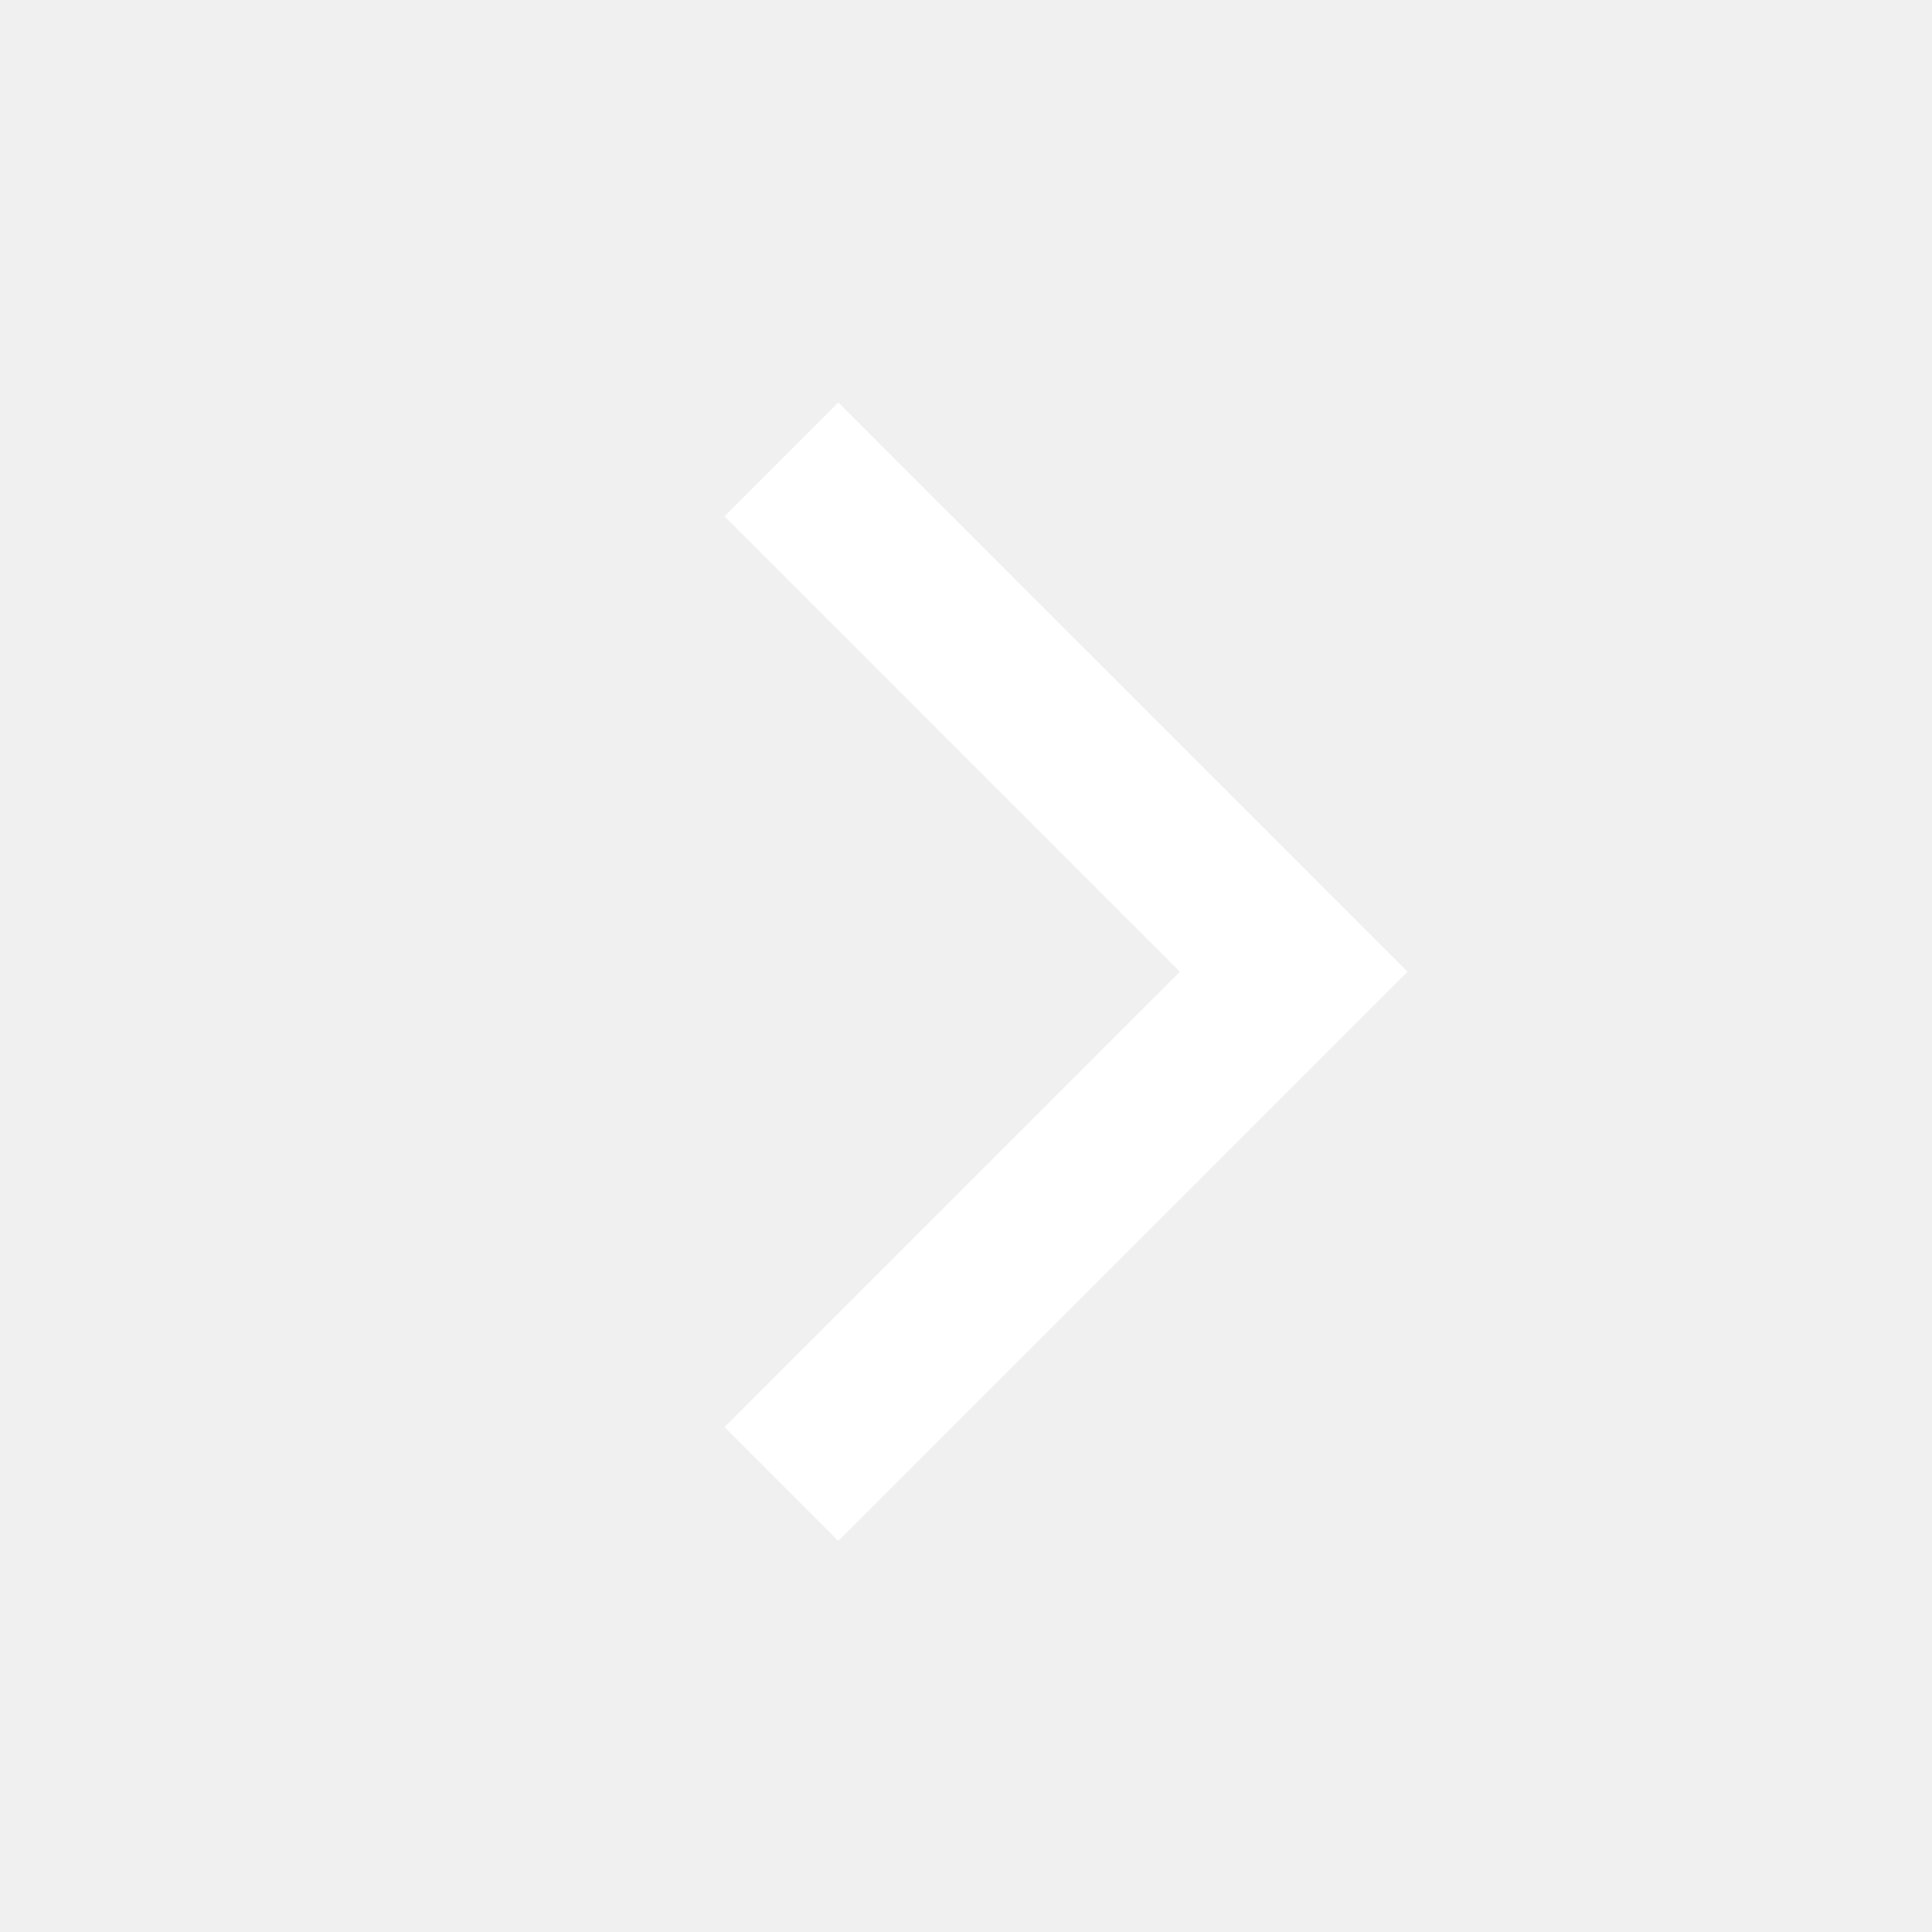
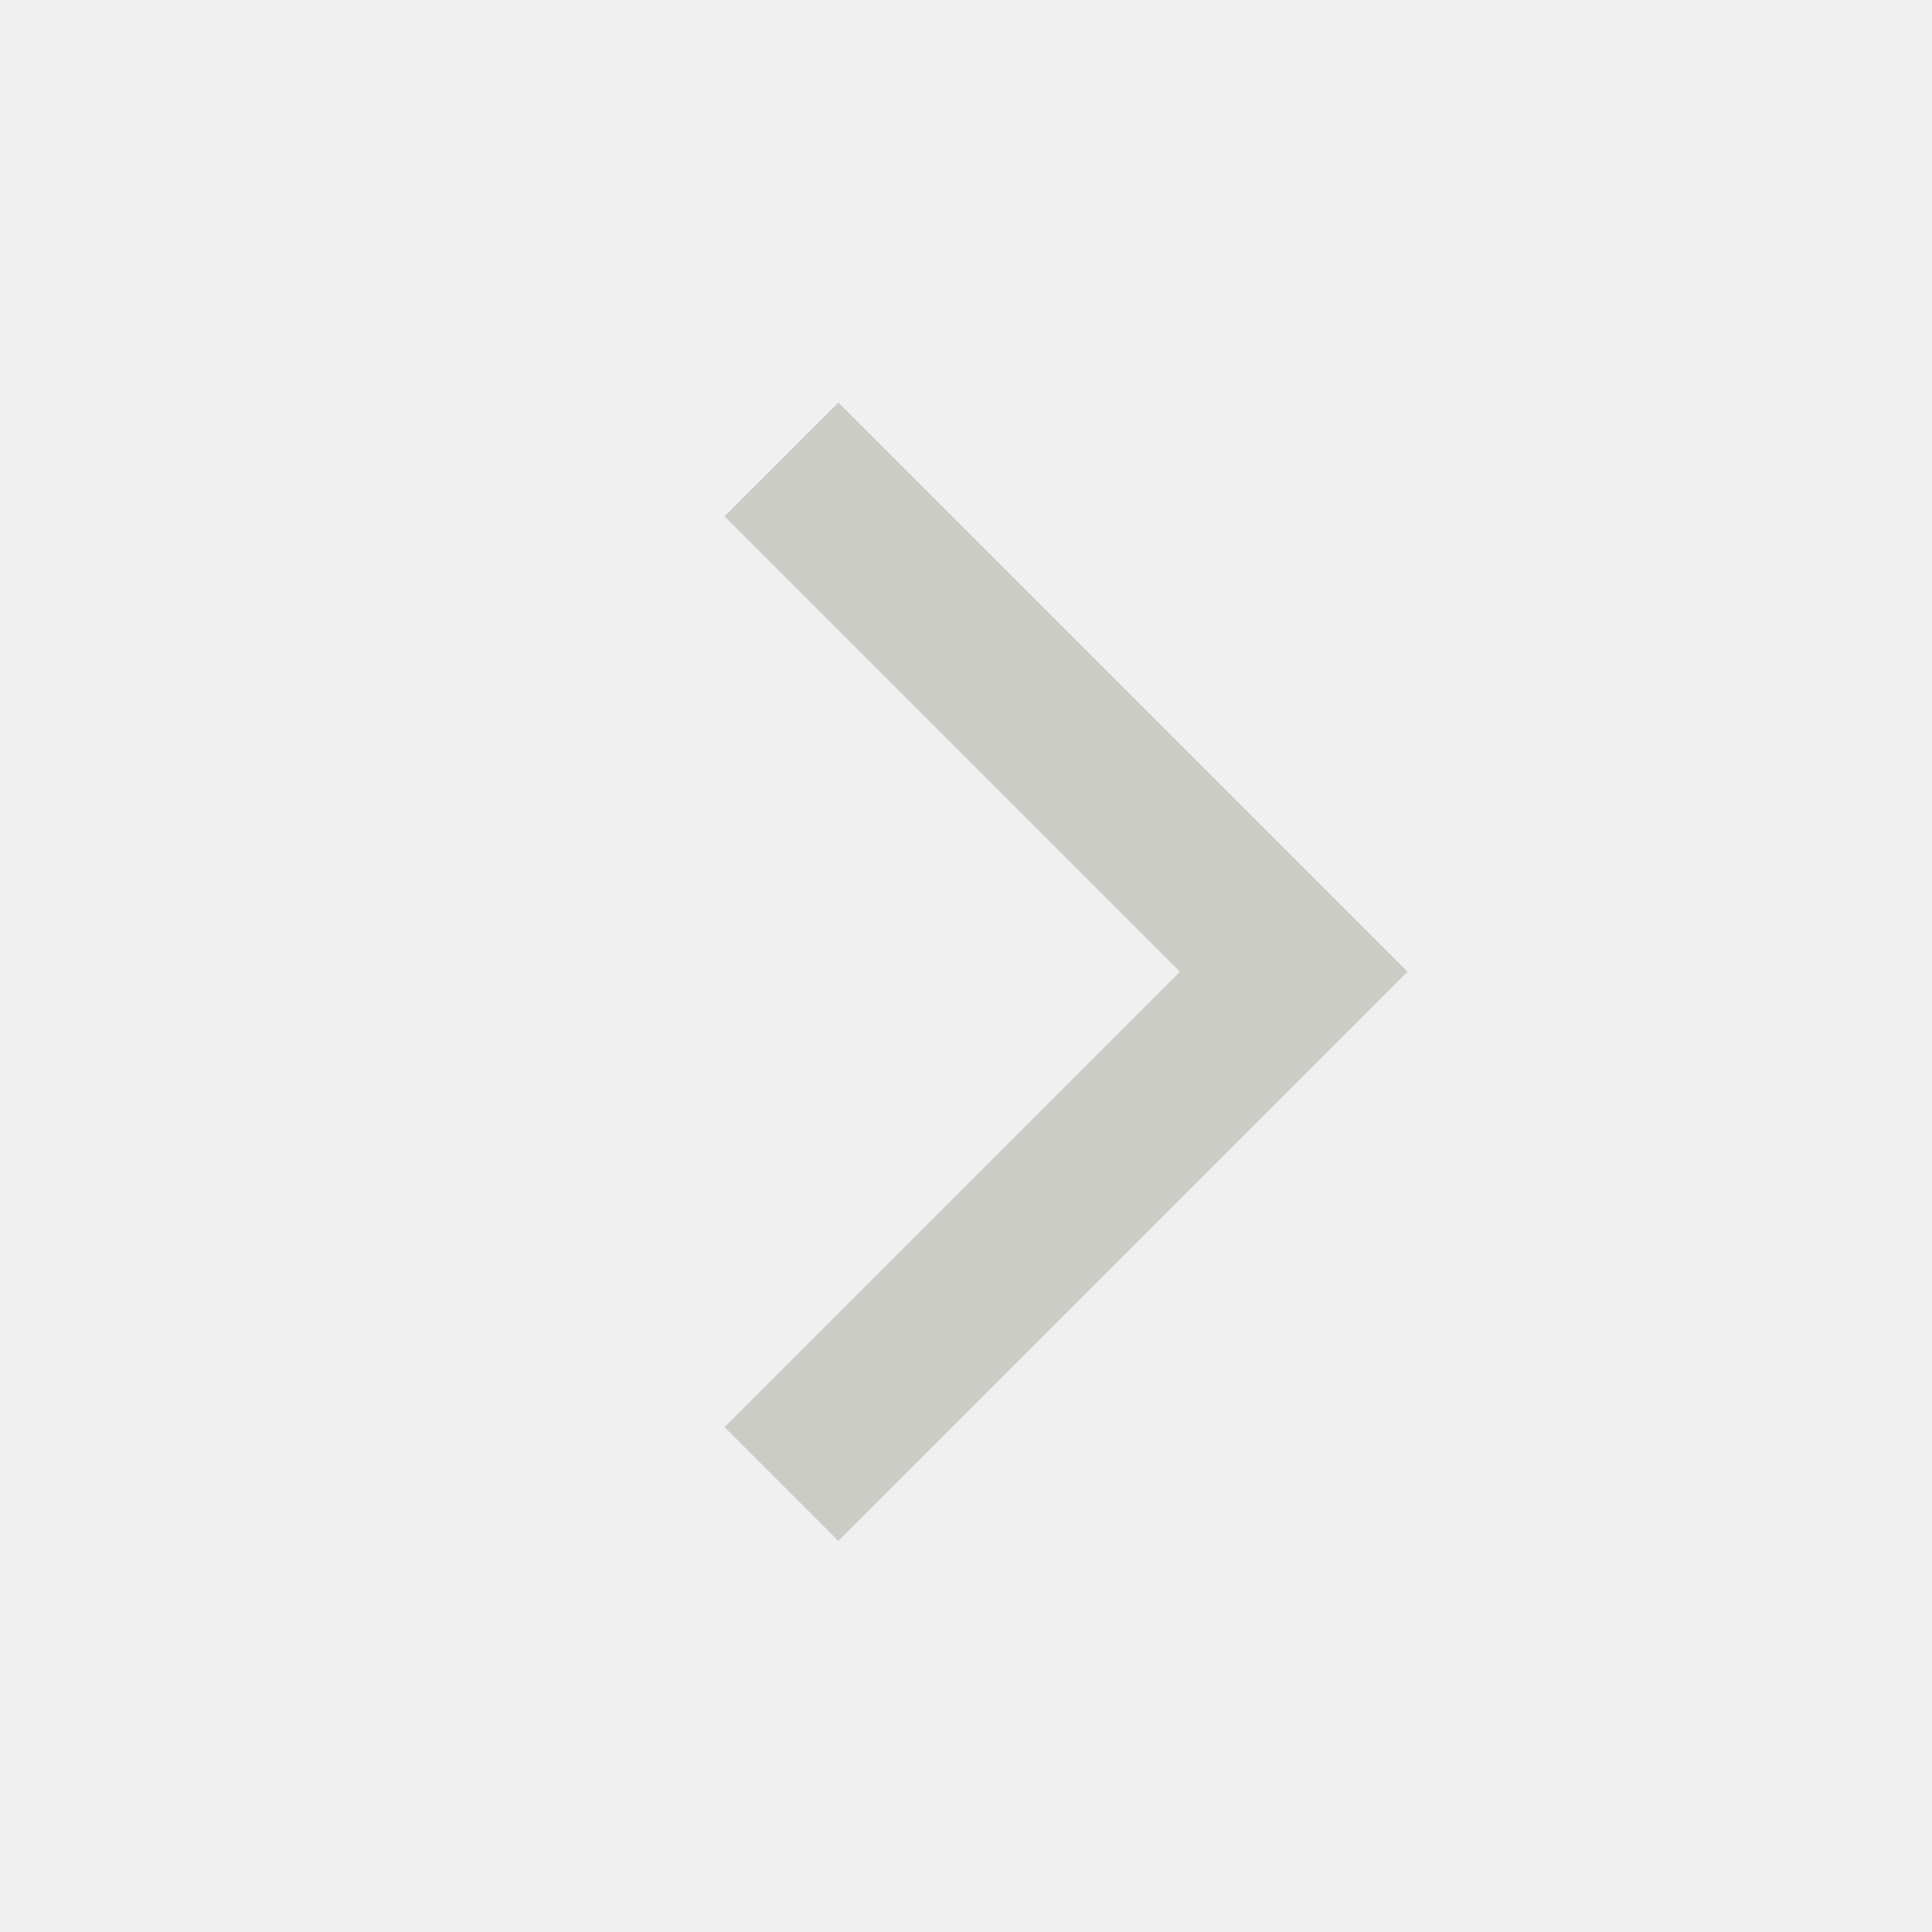
<svg xmlns="http://www.w3.org/2000/svg" width="24px" height="24px" viewBox="0 0 24 24" version="1.1">
  <g id="chevron-right" stroke="none" stroke-width="1" fill="none" fill-rule="evenodd">
-     <polygon id="Path" fill="#FFFFFF" points="17.485 12.071 10.414 19.142 9 17.728 14.657 12.071 9 6.414 10.414 5" />
+     <polygon id="Path" fill="#CBCCC5" points="17.485 12.071 10.414 19.142 9 17.728 14.657 12.071 9 6.414 10.414 5" />
  </g>
</svg>
